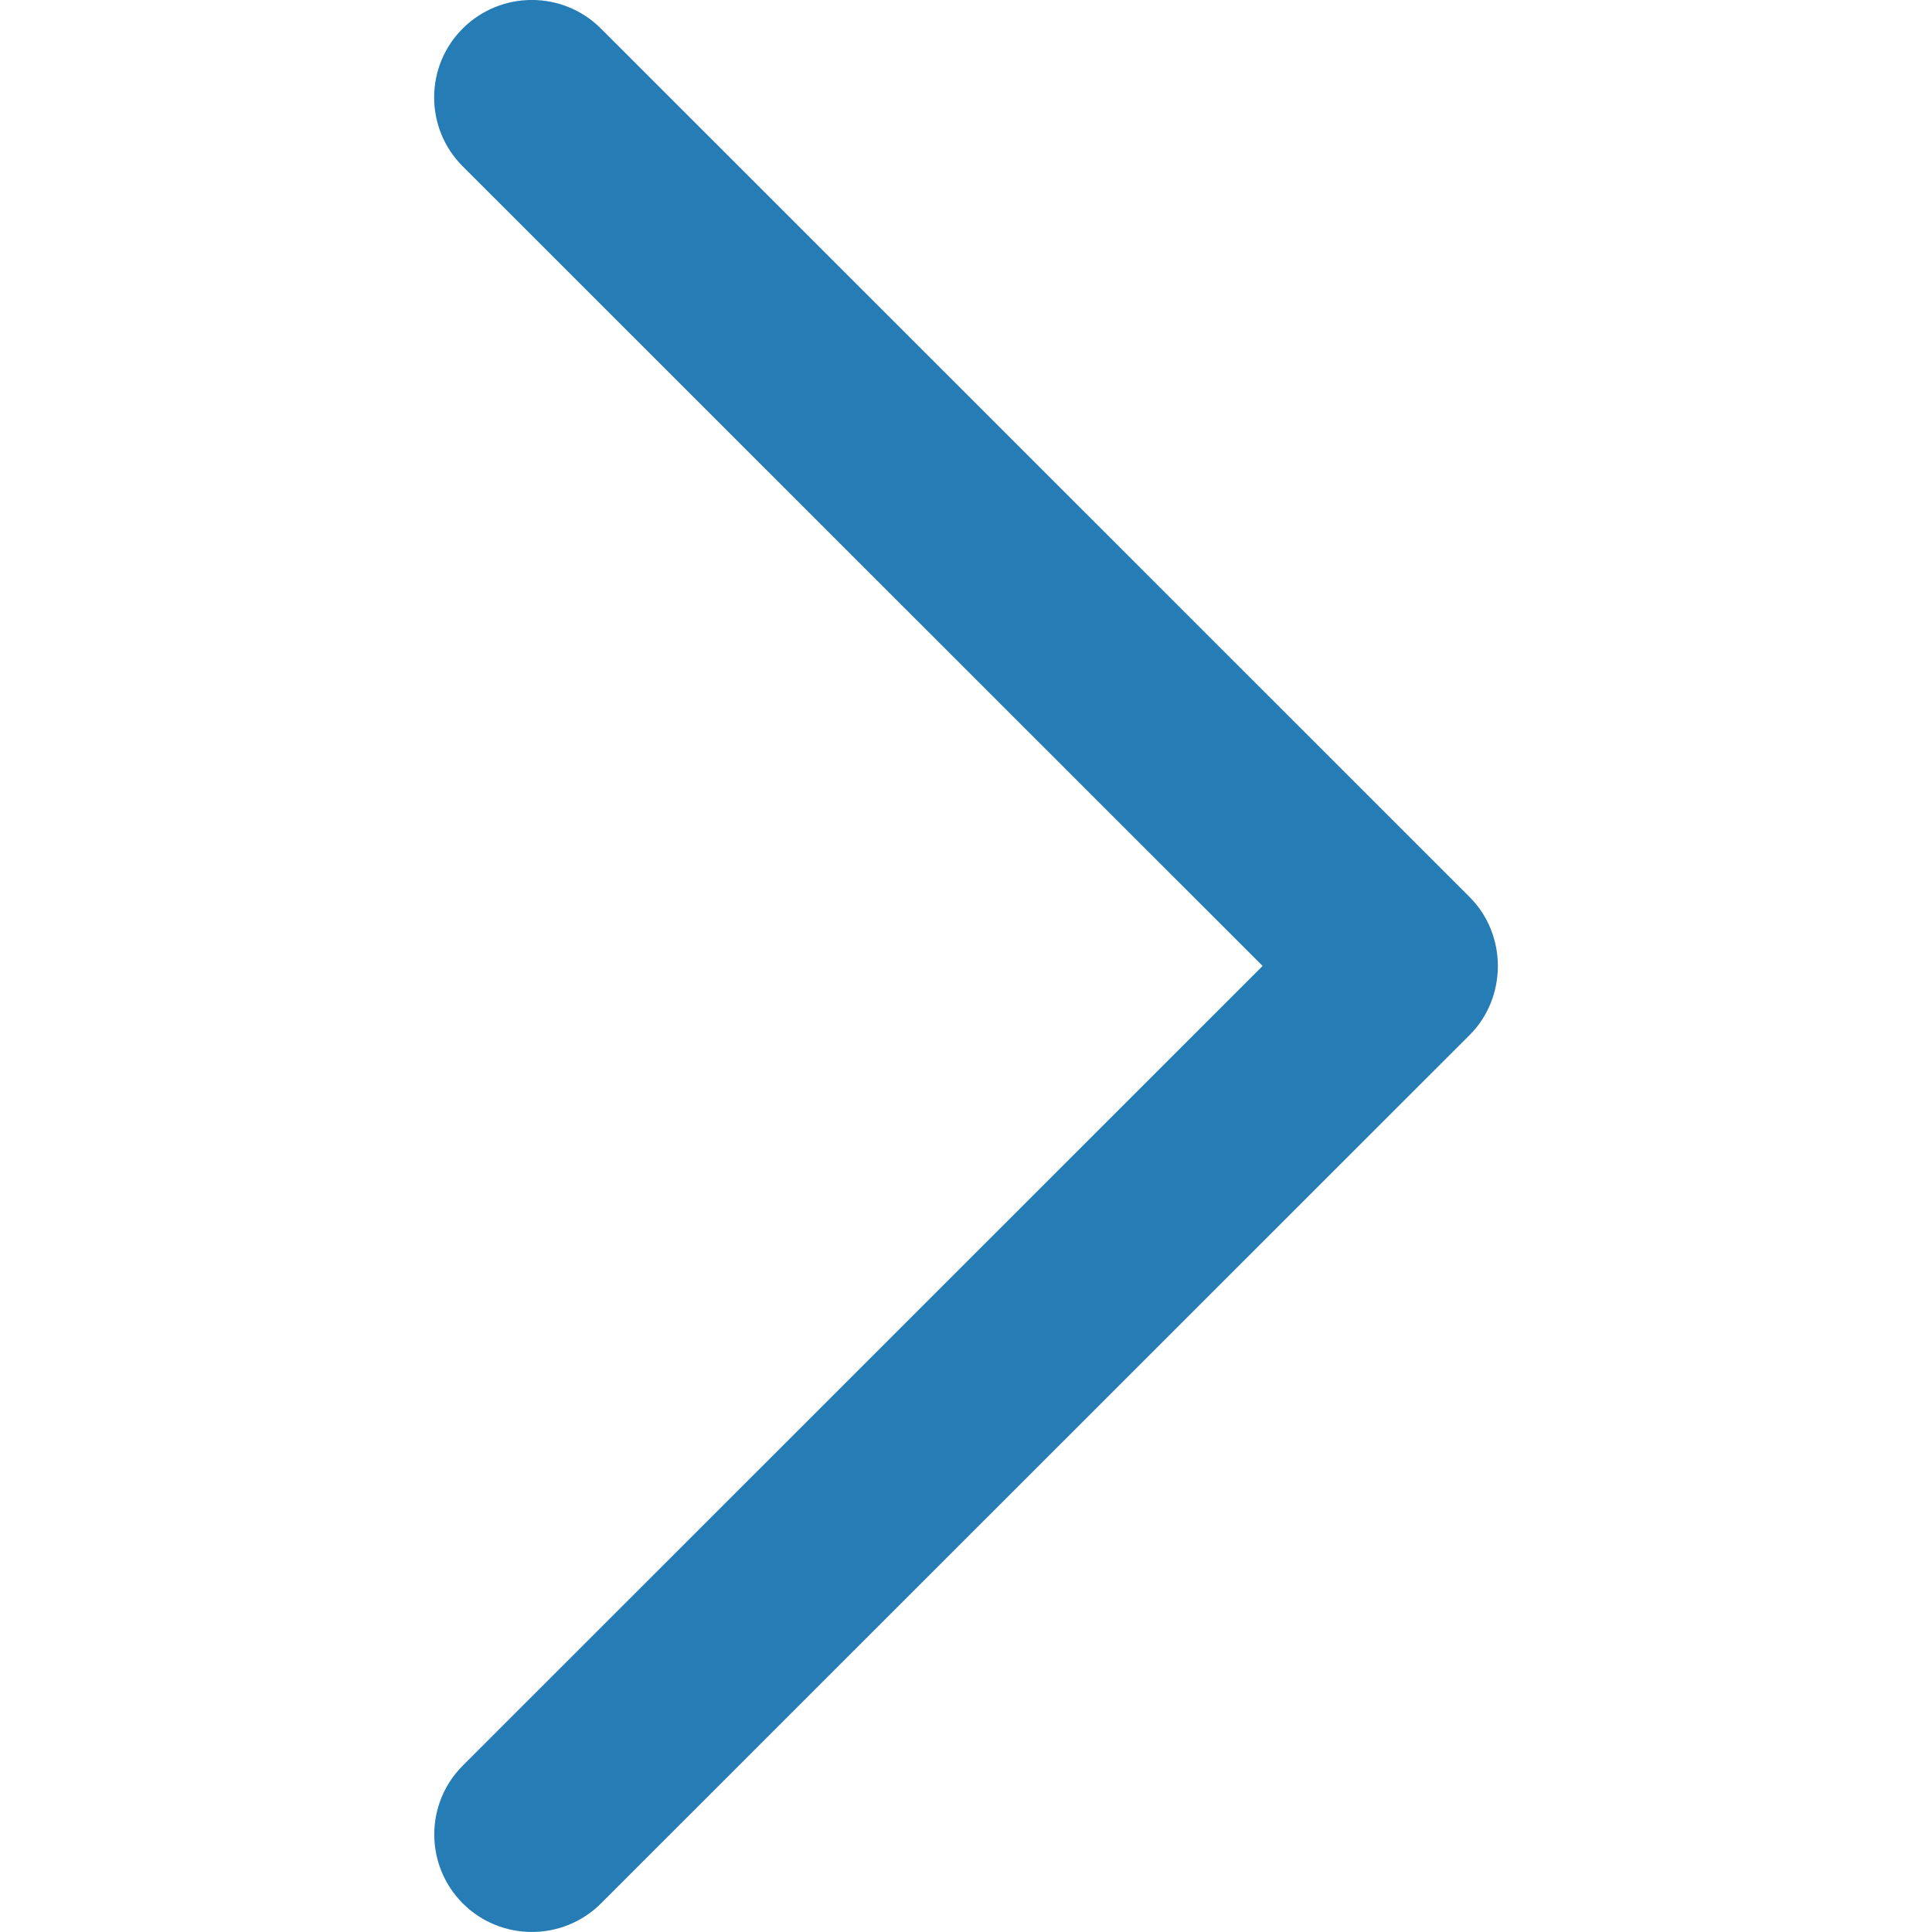
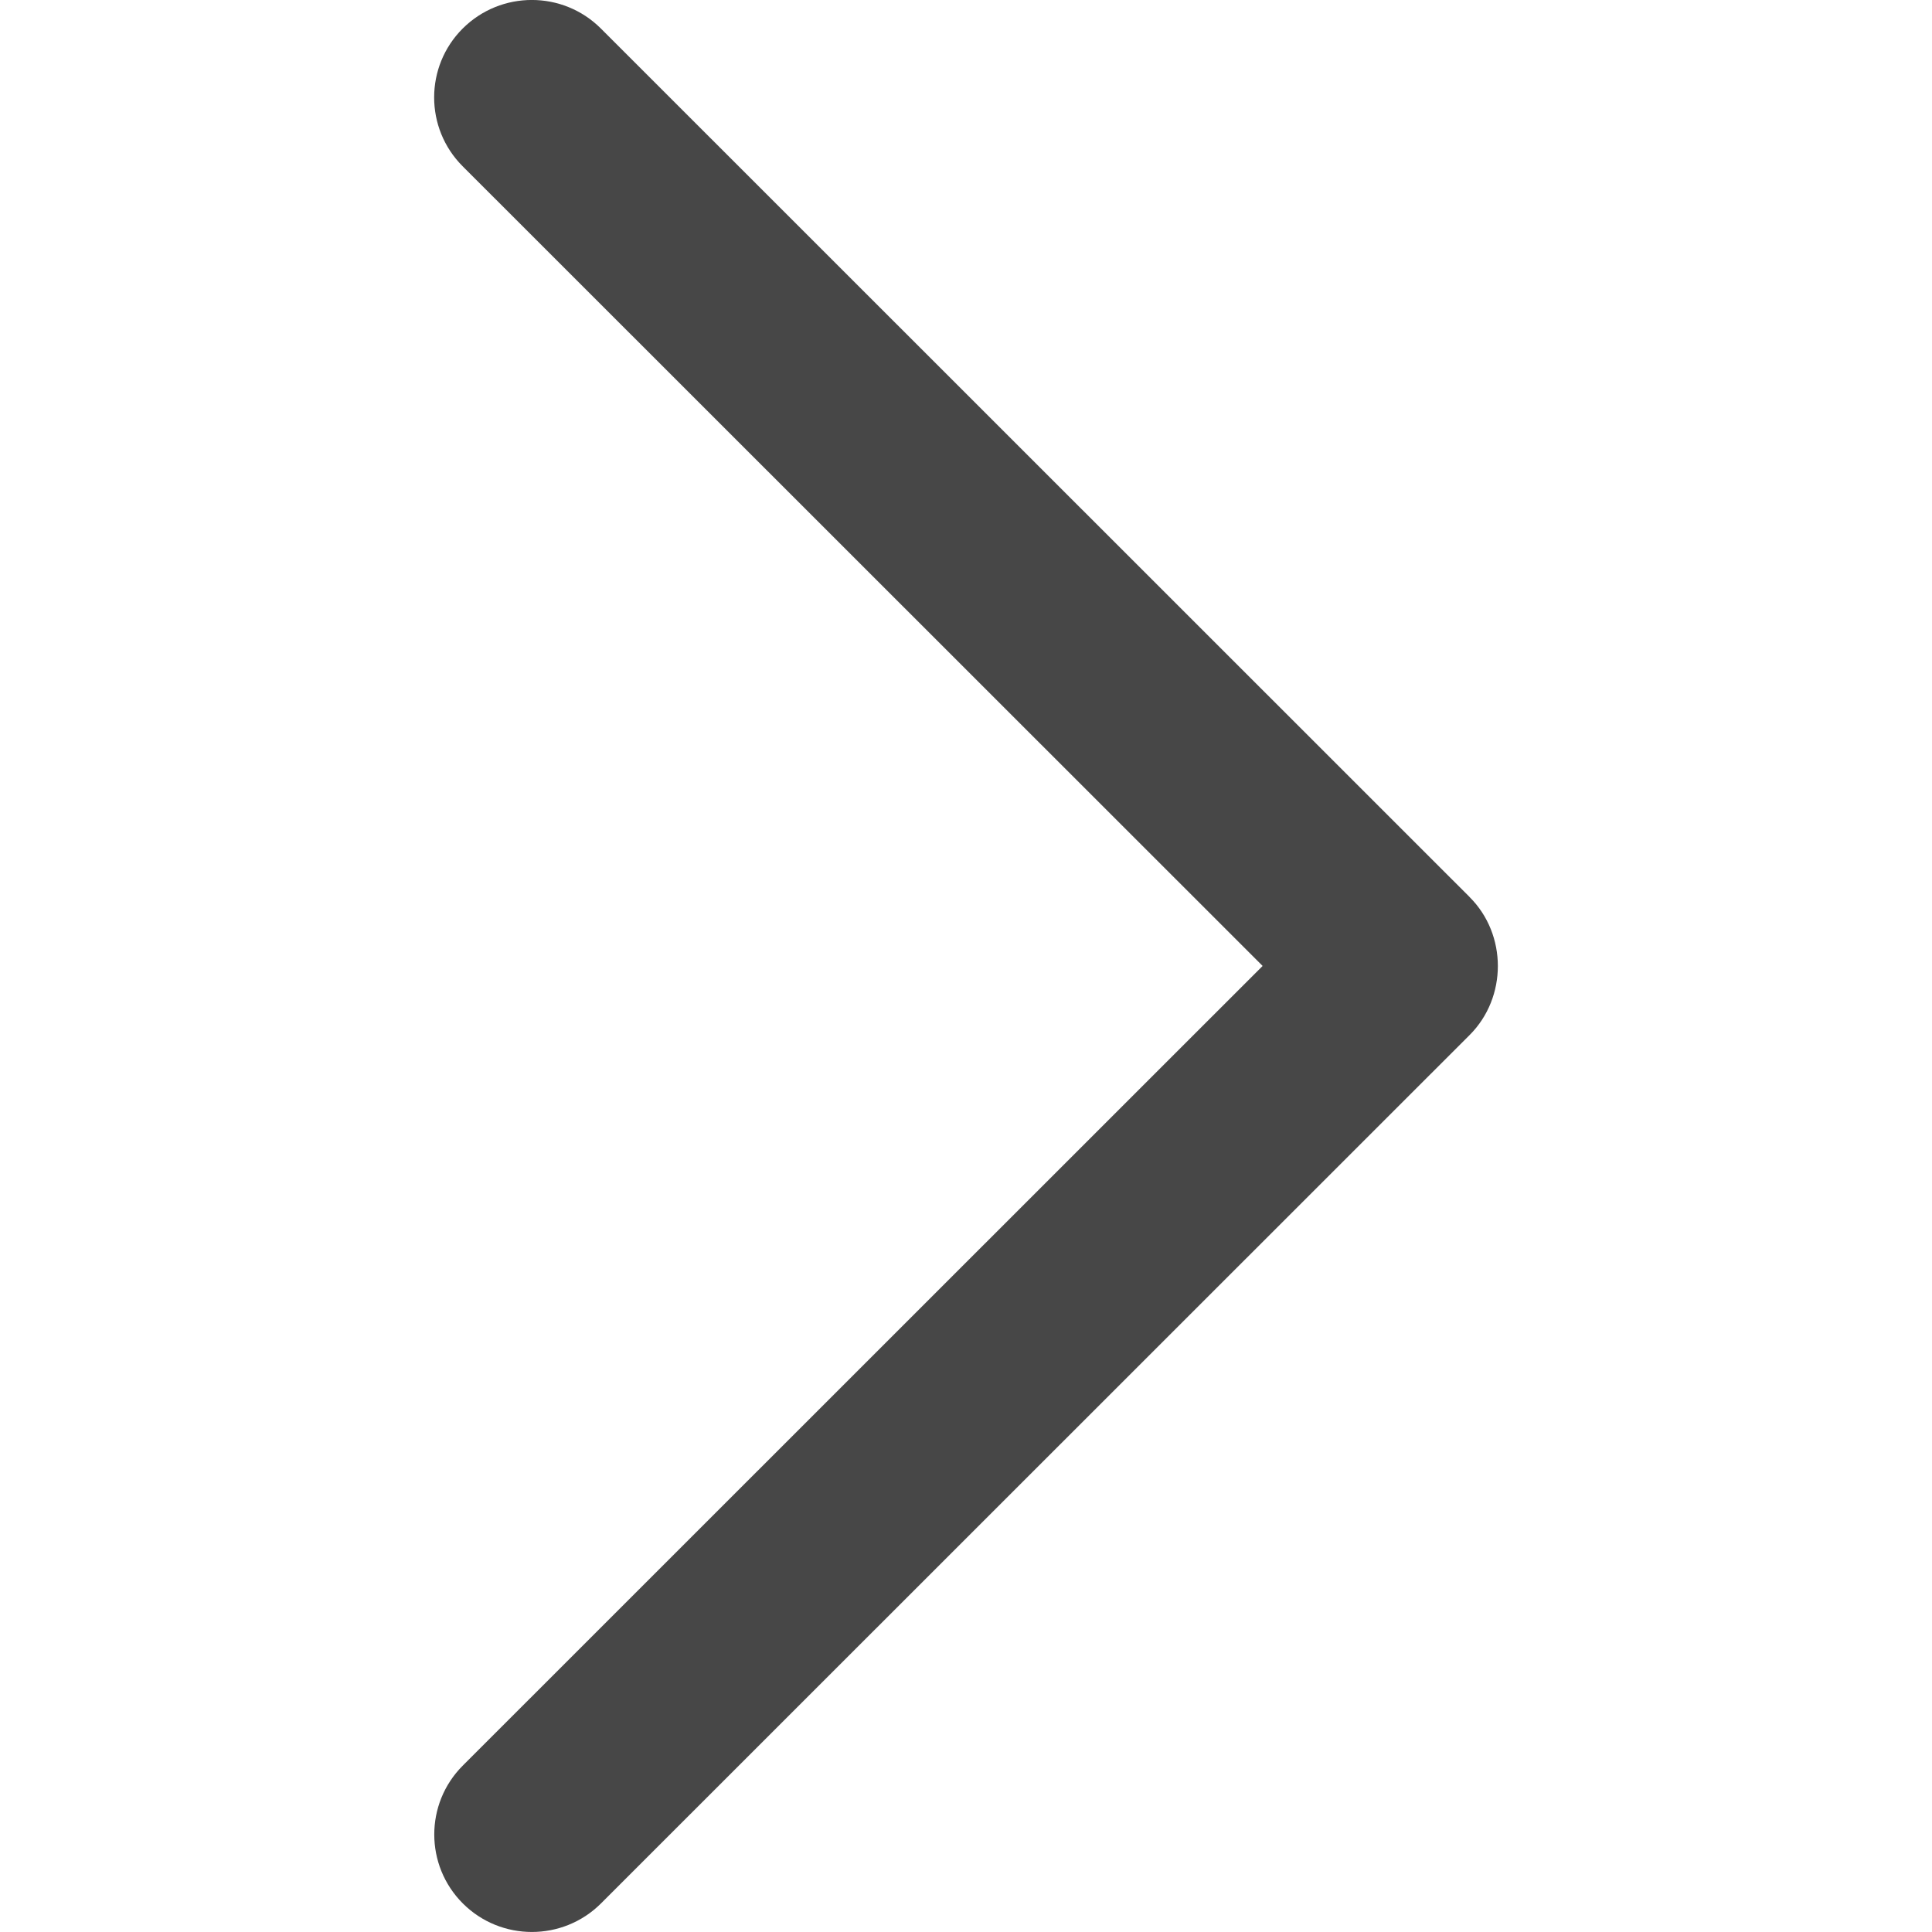
<svg xmlns="http://www.w3.org/2000/svg" enable-background="new 0 0 32 32" height="32px" id="Слой_1" version="1.1" viewBox="0 0 32 32" width="32px" xml:space="preserve">
  <defs id="defs18" />
-   <path d="M 24.342,14.858 9.952,0.472 c -0.631,-0.63 -1.655,-0.63 -2.288,0 -0.631,0.63 -0.631,1.653 0,2.283 L 20.913,15.999 7.666,29.243 c -0.631,0.63 -0.631,1.653 0,2.284 0.631,0.63 1.656,0.63 2.288,0 L 24.343,17.142 c 0.622,-0.623 0.622,-1.663 -0.002,-2.284 z" id="Chevron_Right" style="clip-rule:evenodd;fill:#267cb5;fill-rule:evenodd;stroke-width:1.599;fill-opacity:1" />
+   <path d="M 24.342,14.858 9.952,0.472 c -0.631,-0.63 -1.655,-0.63 -2.288,0 -0.631,0.63 -0.631,1.653 0,2.283 L 20.913,15.999 7.666,29.243 c -0.631,0.63 -0.631,1.653 0,2.284 0.631,0.63 1.656,0.63 2.288,0 L 24.343,17.142 c 0.622,-0.623 0.622,-1.663 -0.002,-2.284 z" id="Chevron_Right" style="clip-rule:evenodd;fill:#474747;fill-rule:evenodd;stroke-width:1.599;fill-opacity:1" />
  <g id="g3" />
  <g id="g5" />
  <g id="g7" />
  <g id="g9" />
  <g id="g11" />
  <g id="g13" />
</svg>
